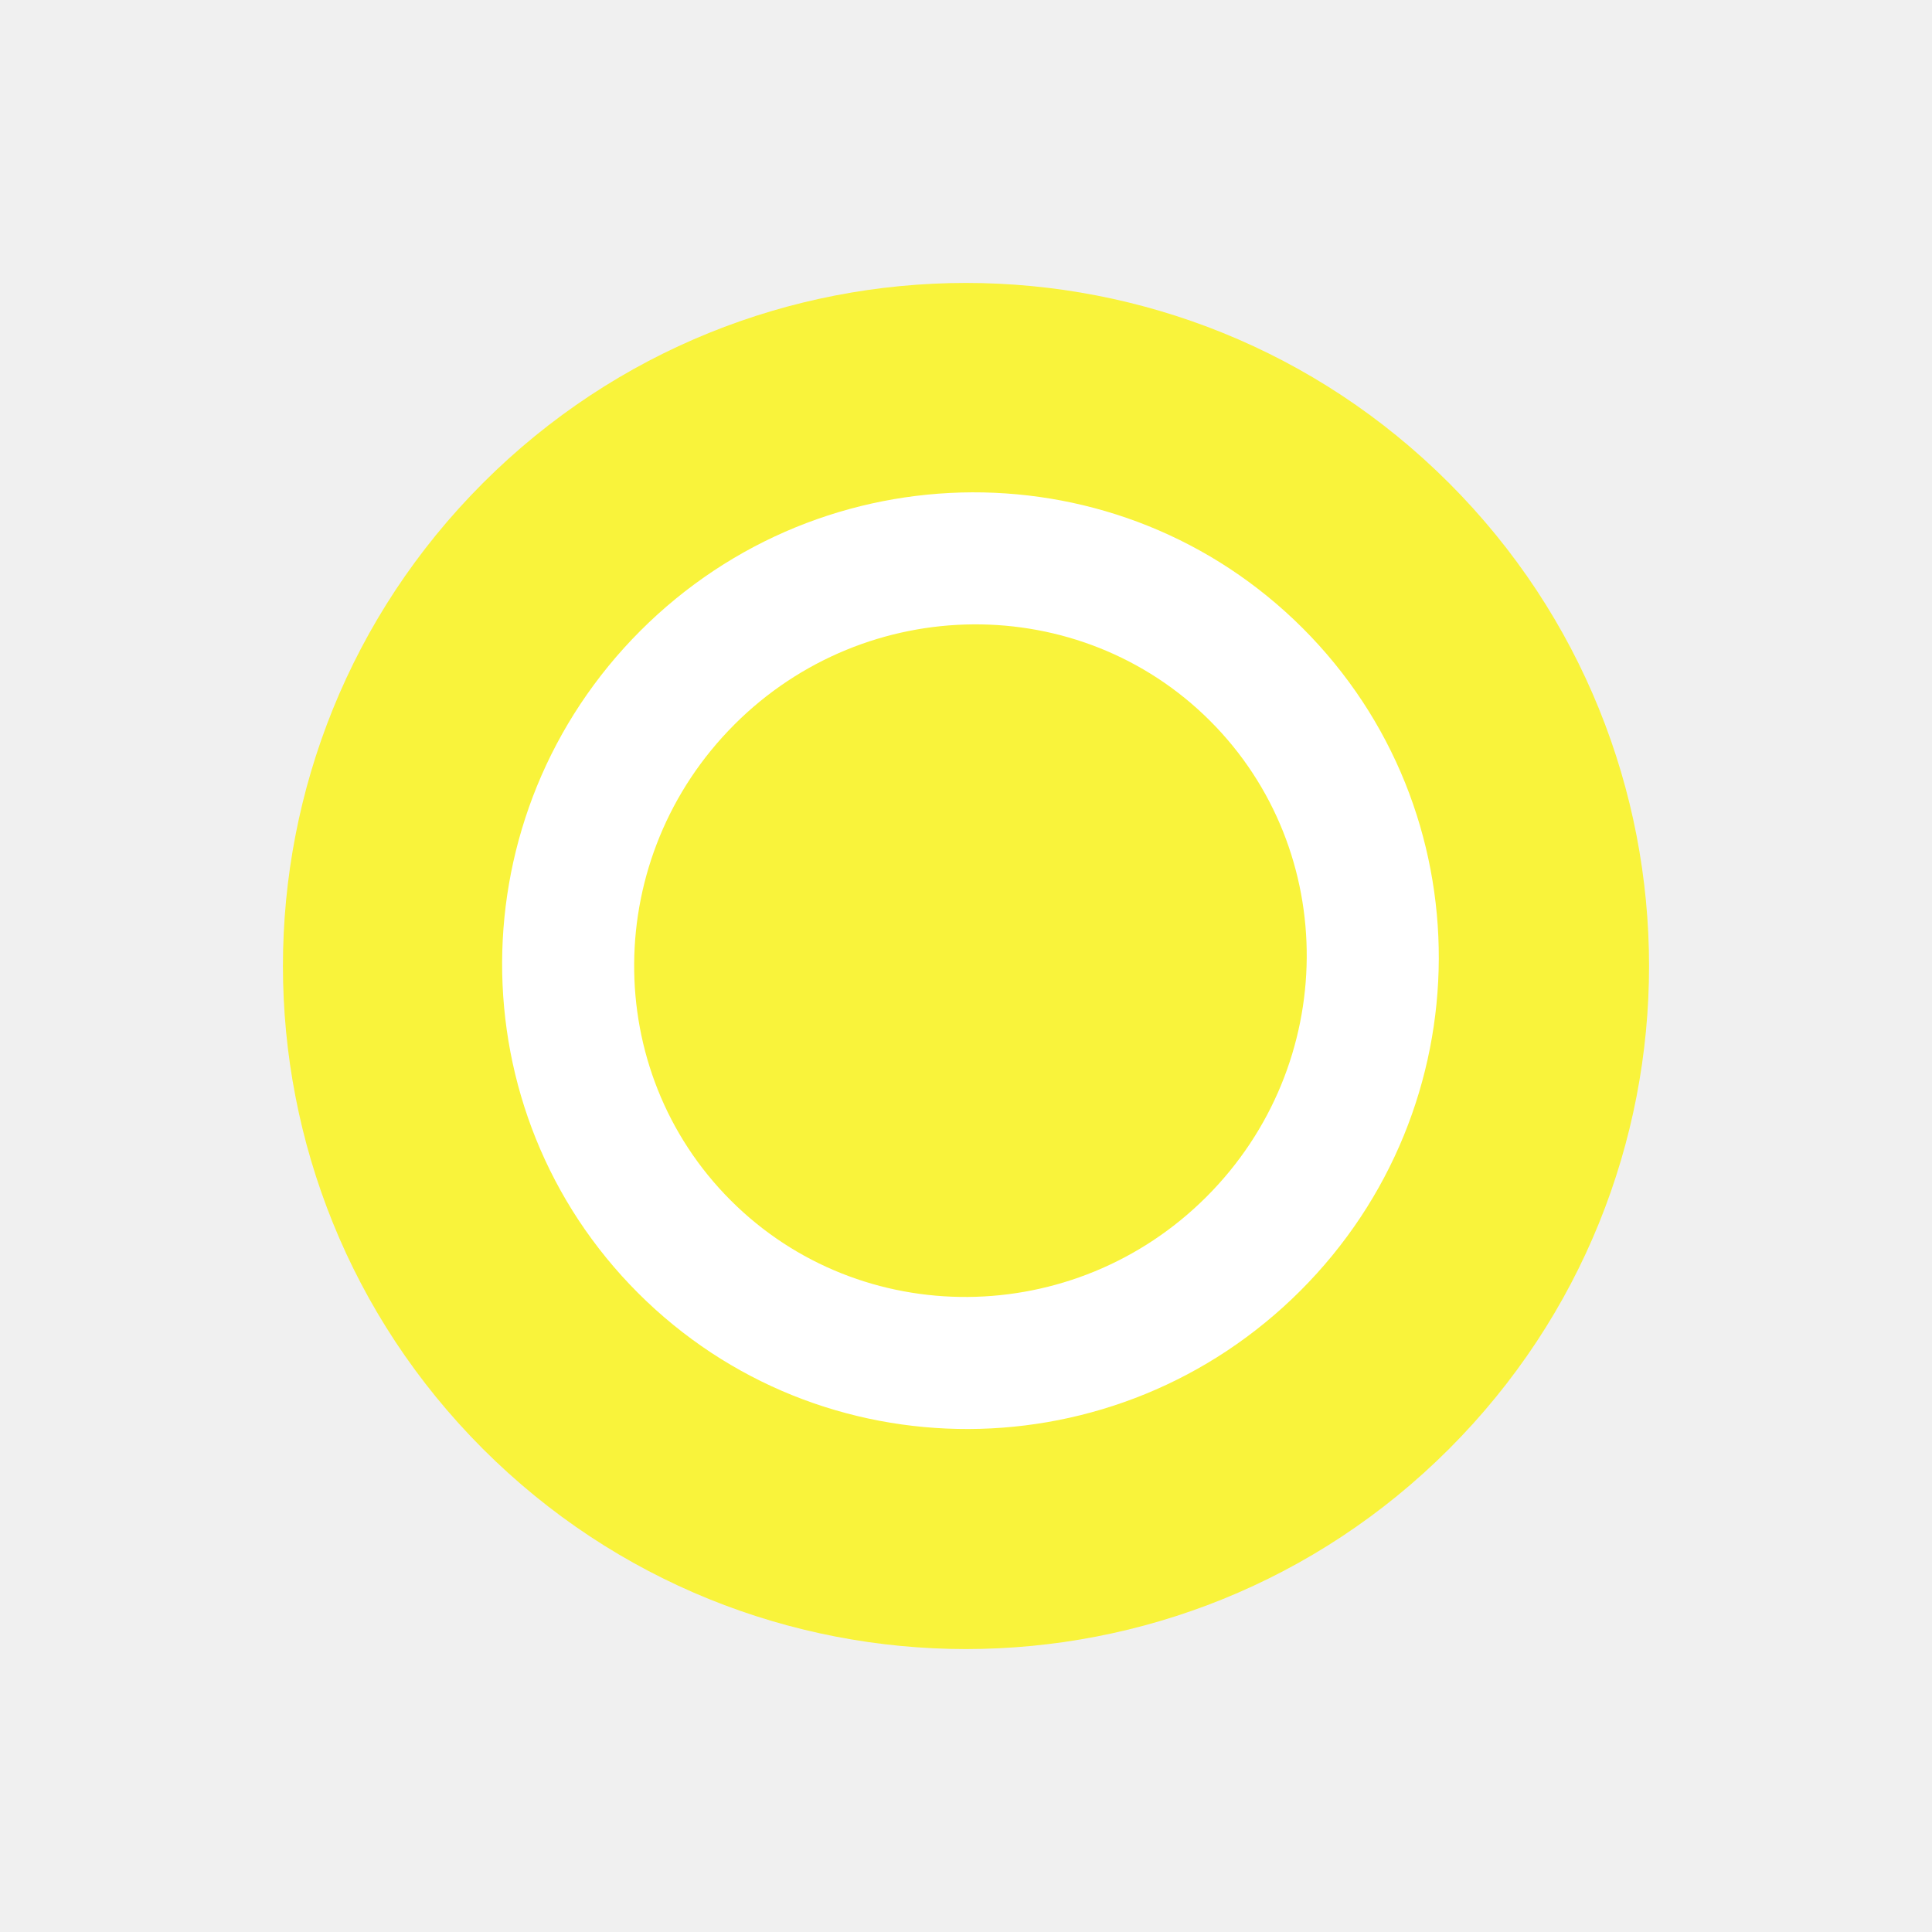
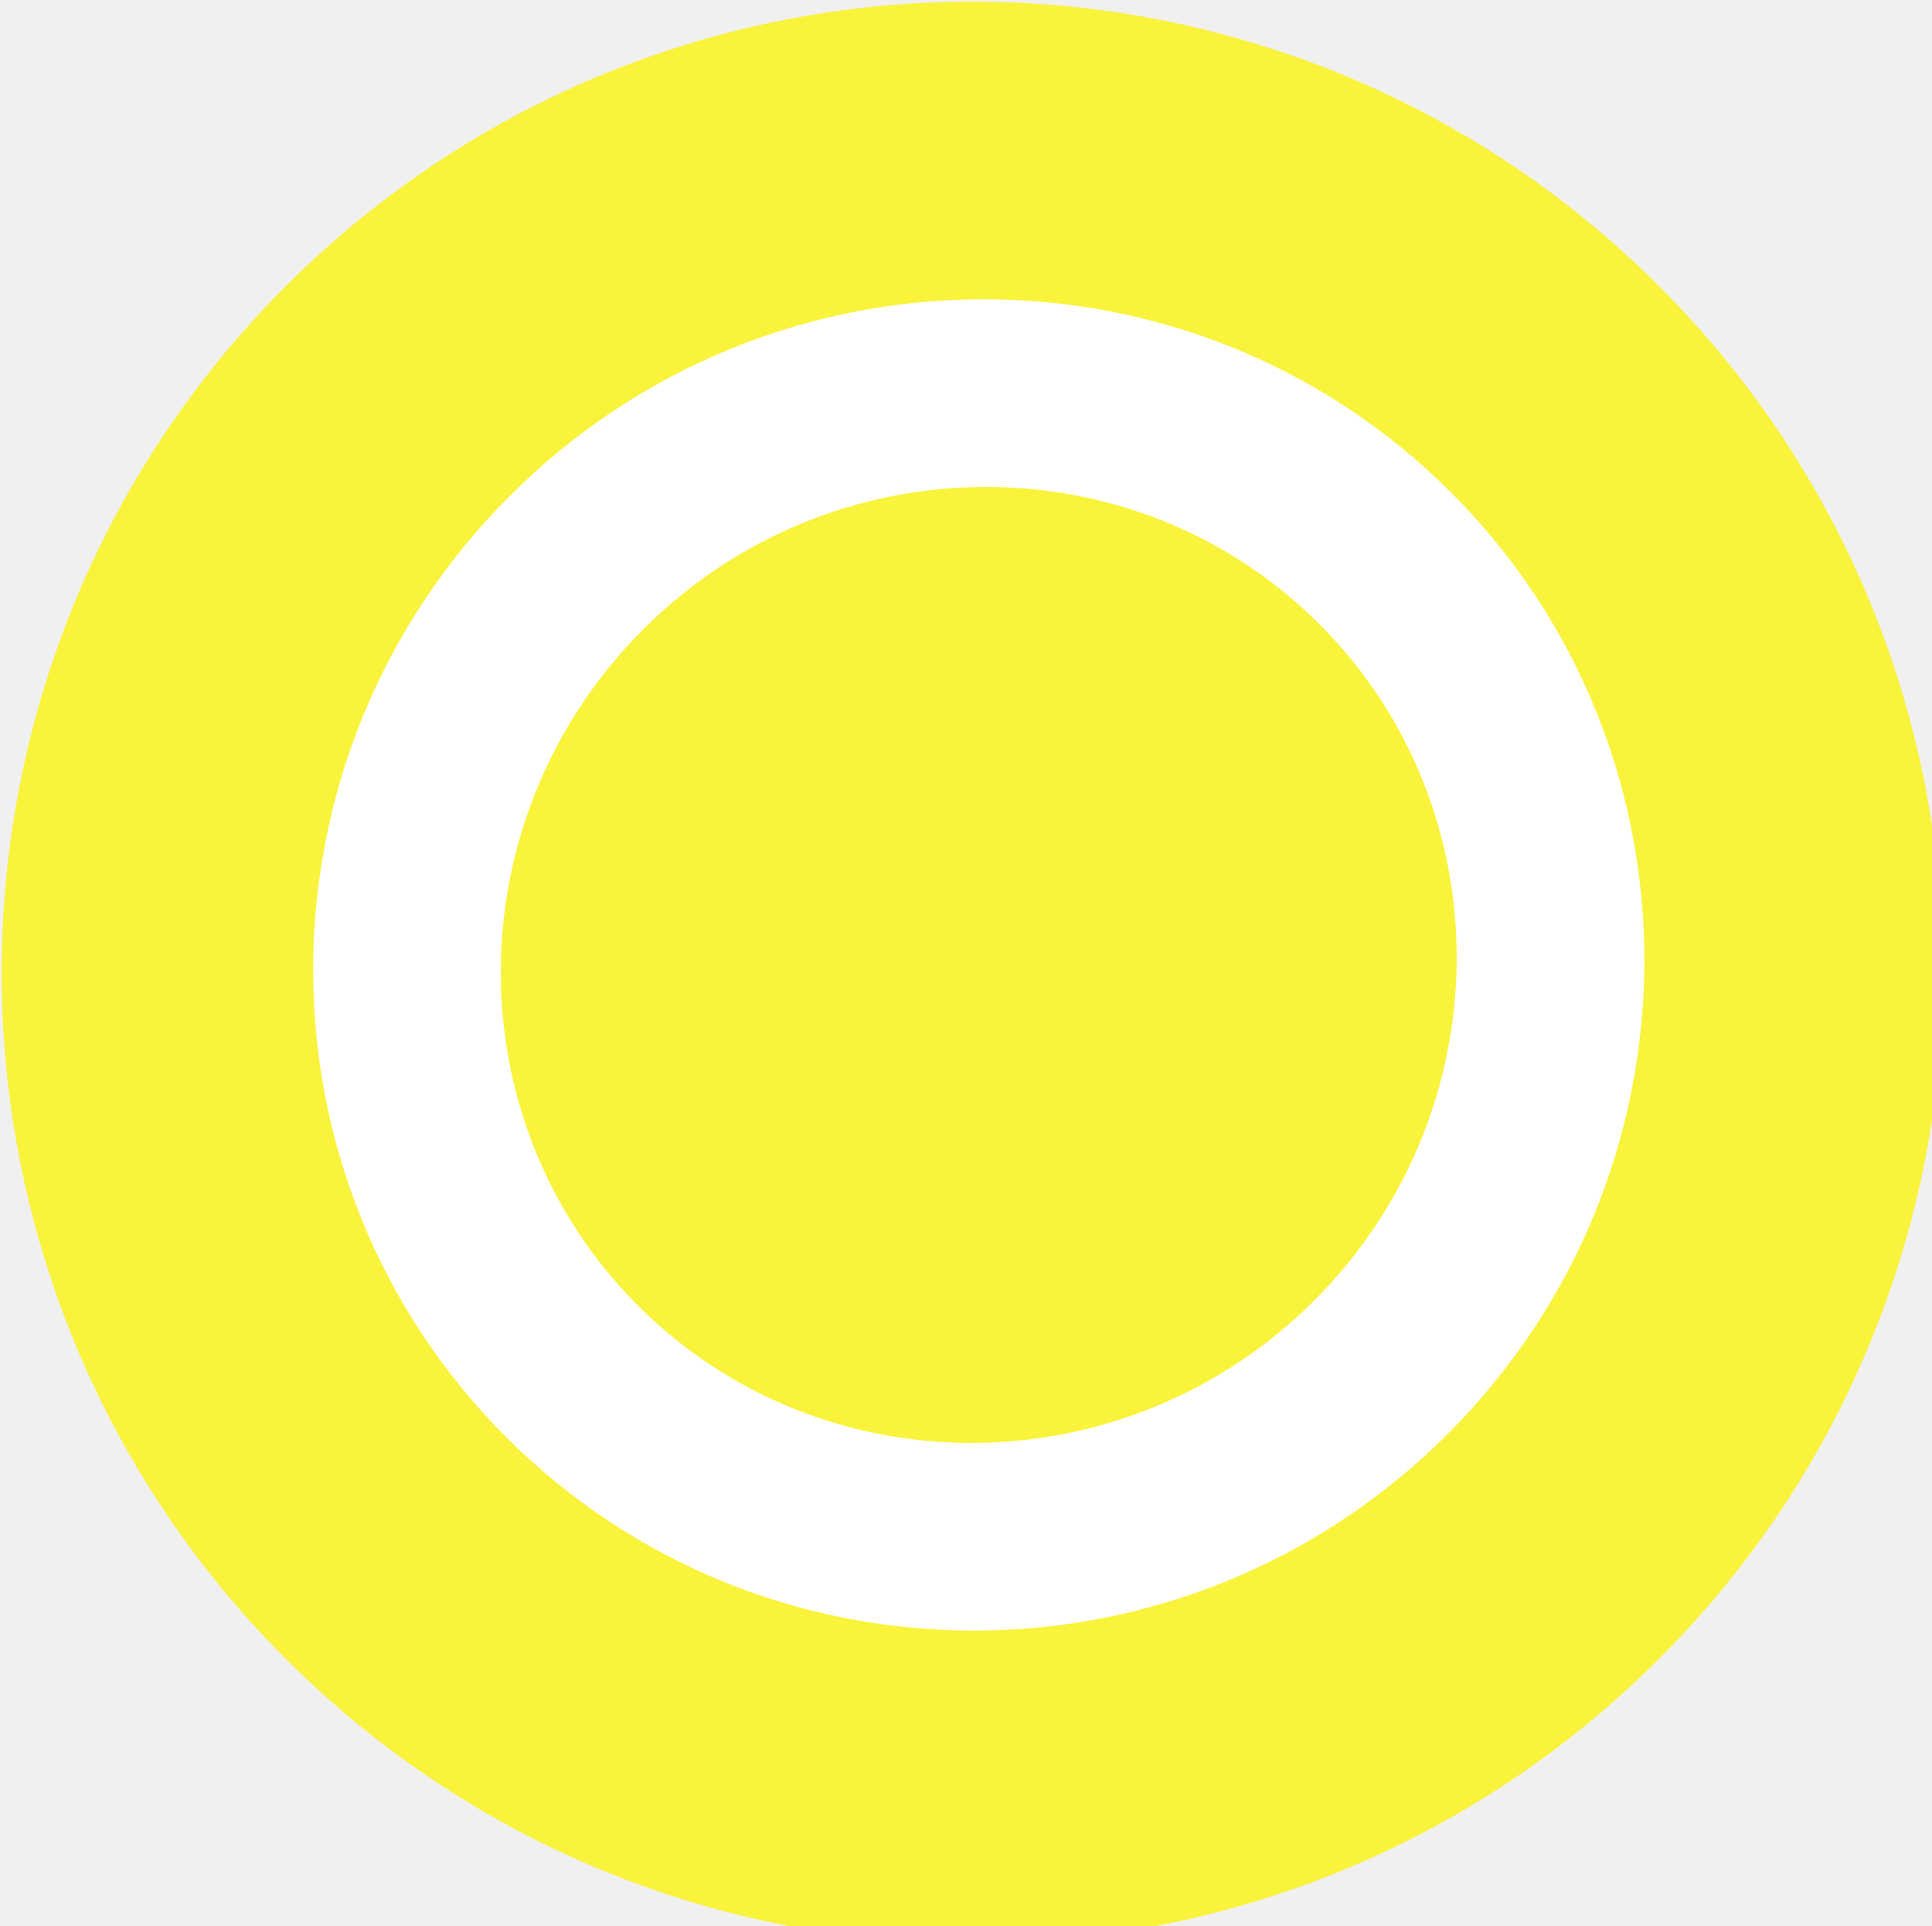
- <svg xmlns="http://www.w3.org/2000/svg" width="197.487" height="197.488" viewBox="0 0 197.487 197.488">
+ <svg xmlns="http://www.w3.org/2000/svg" width="138.957" height="138.478" style="">
+   <rect id="backgroundrect" width="100%" height="100%" x="0" y="0" fill="none" stroke="none" class="selected" style="" />
  <defs>
    <clipPath id="clip-path">
-       <rect width="197.487" height="197.487" fill="none" />
+       <rect width="197.487" height="197.487" fill="none" id="svg_1" />
    </clipPath>
  </defs>
-   <g id="Icon_enable" data-name="Icon enable" clip-path="url(#clip-path)">
-     <circle id="Ellipse_51" data-name="Ellipse 51" cx="69.822" cy="69.822" r="69.822" transform="translate(0 98.744) rotate(-45)" fill="#f9f33b" />
-     <g id="Edit" transform="translate(33.673 98.352) rotate(-45)">
-       <path id="Subtraction_11" data-name="Subtraction 11" d="M4437.771-4573.4a48.742,48.742,0,0,1-9.683-.969,48.031,48.031,0,0,1-9.019-2.78,48.159,48.159,0,0,1-8.161-4.4,48.338,48.338,0,0,1-7.111-5.825,48.127,48.127,0,0,1-5.867-7.061,47.627,47.627,0,0,1-4.43-8.1,47.245,47.245,0,0,1-2.8-8.955,47.712,47.712,0,0,1-.976-9.614,47.712,47.712,0,0,1,.976-9.614,47.245,47.245,0,0,1,2.8-8.955,47.631,47.631,0,0,1,4.43-8.1,48.149,48.149,0,0,1,5.867-7.06,48.338,48.338,0,0,1,7.111-5.825,48.2,48.2,0,0,1,8.161-4.4,48.065,48.065,0,0,1,9.019-2.779,48.706,48.706,0,0,1,9.683-.969,48.7,48.7,0,0,1,9.683.969,48.018,48.018,0,0,1,9.019,2.779,48.2,48.2,0,0,1,8.162,4.4,48.334,48.334,0,0,1,7.11,5.825,48.118,48.118,0,0,1,5.867,7.06,47.6,47.6,0,0,1,4.43,8.1,47.211,47.211,0,0,1,2.8,8.955,47.748,47.748,0,0,1,.976,9.614,47.748,47.748,0,0,1-.976,9.614,47.222,47.222,0,0,1-2.8,8.955,47.574,47.574,0,0,1-4.43,8.1,48.1,48.1,0,0,1-5.867,7.061,48.334,48.334,0,0,1-7.11,5.825,48.163,48.163,0,0,1-8.162,4.4,48.02,48.02,0,0,1-9.019,2.78A48.734,48.734,0,0,1,4437.771-4573.4Zm0-81.832c-19.108,0-34.654,15.309-34.654,34.127s15.545,34.127,34.654,34.127,34.654-15.309,34.654-34.127S4456.879-4655.234,4437.771-4655.234Z" transform="translate(-4391.329 4667.33)" fill="#fff" />
+   <g class="currentLayer" style="">
+     <g id="Icon_enable" data-name="Icon enable" clip-path="url(#clip-path)" class="">
+       <circle id="Ellipse_51" data-name="Ellipse 51" cx="41.018" cy="139.762" r="69.822" transform="rotate(-45 -28.80435,69.93965) " fill="#f9f33b" />
+       <g id="Edit" transform="rotate(-45 4.868652,69.54765) ">
+         <path id="Subtraction_11" data-name="Subtraction 11" d="M51.311,163.478 a48.742,48.742 0 0 1 -9.683,-0.969 a48.031,48.031 0 0 1 -9.019,-2.78 a48.159,48.159 0 0 1 -8.161,-4.4 a48.338,48.338 0 0 1 -7.111,-5.825 a48.127,48.127 0 0 1 -5.867,-7.061 a47.627,47.627 0 0 1 -4.43,-8.1 a47.245,47.245 0 0 1 -2.8,-8.955 a47.712,47.712 0 0 1 -0.976,-9.614 a47.712,47.712 0 0 1 0.976,-9.614 a47.245,47.245 0 0 1 2.8,-8.955 a47.631,47.631 0 0 1 4.43,-8.1 a48.149,48.149 0 0 1 5.867,-7.06 a48.338,48.338 0 0 1 7.111,-5.825 a48.2,48.2 0 0 1 8.161,-4.4 a48.065,48.065 0 0 1 9.019,-2.779 a48.706,48.706 0 0 1 9.683,-0.969 a48.7,48.7 0 0 1 9.683,0.969 a48.018,48.018 0 0 1 9.019,2.779 a48.2,48.2 0 0 1 8.162,4.4 a48.334,48.334 0 0 1 7.11,5.825 a48.118,48.118 0 0 1 5.867,7.06 a47.6,47.6 0 0 1 4.43,8.1 a47.211,47.211 0 0 1 2.8,8.955 a47.748,47.748 0 0 1 0.976,9.614 a47.748,47.748 0 0 1 -0.976,9.614 a47.222,47.222 0 0 1 -2.8,8.955 a47.574,47.574 0 0 1 -4.43,8.1 a48.1,48.1 0 0 1 -5.867,7.061 a48.334,48.334 0 0 1 -7.11,5.825 a48.163,48.163 0 0 1 -8.162,4.4 a48.02,48.02 0 0 1 -9.019,2.78 A48.734,48.734 0 0 1 51.311,163.478 zm0,-81.832 c-19.108,0 -34.654,15.309 -34.654,34.127 s15.545,34.127 34.654,34.127 s34.654,-15.309 34.654,-34.127 S70.419,81.644 51.311,81.644 z" fill="#fff" />
+       </g>
    </g>
  </g>
</svg>
